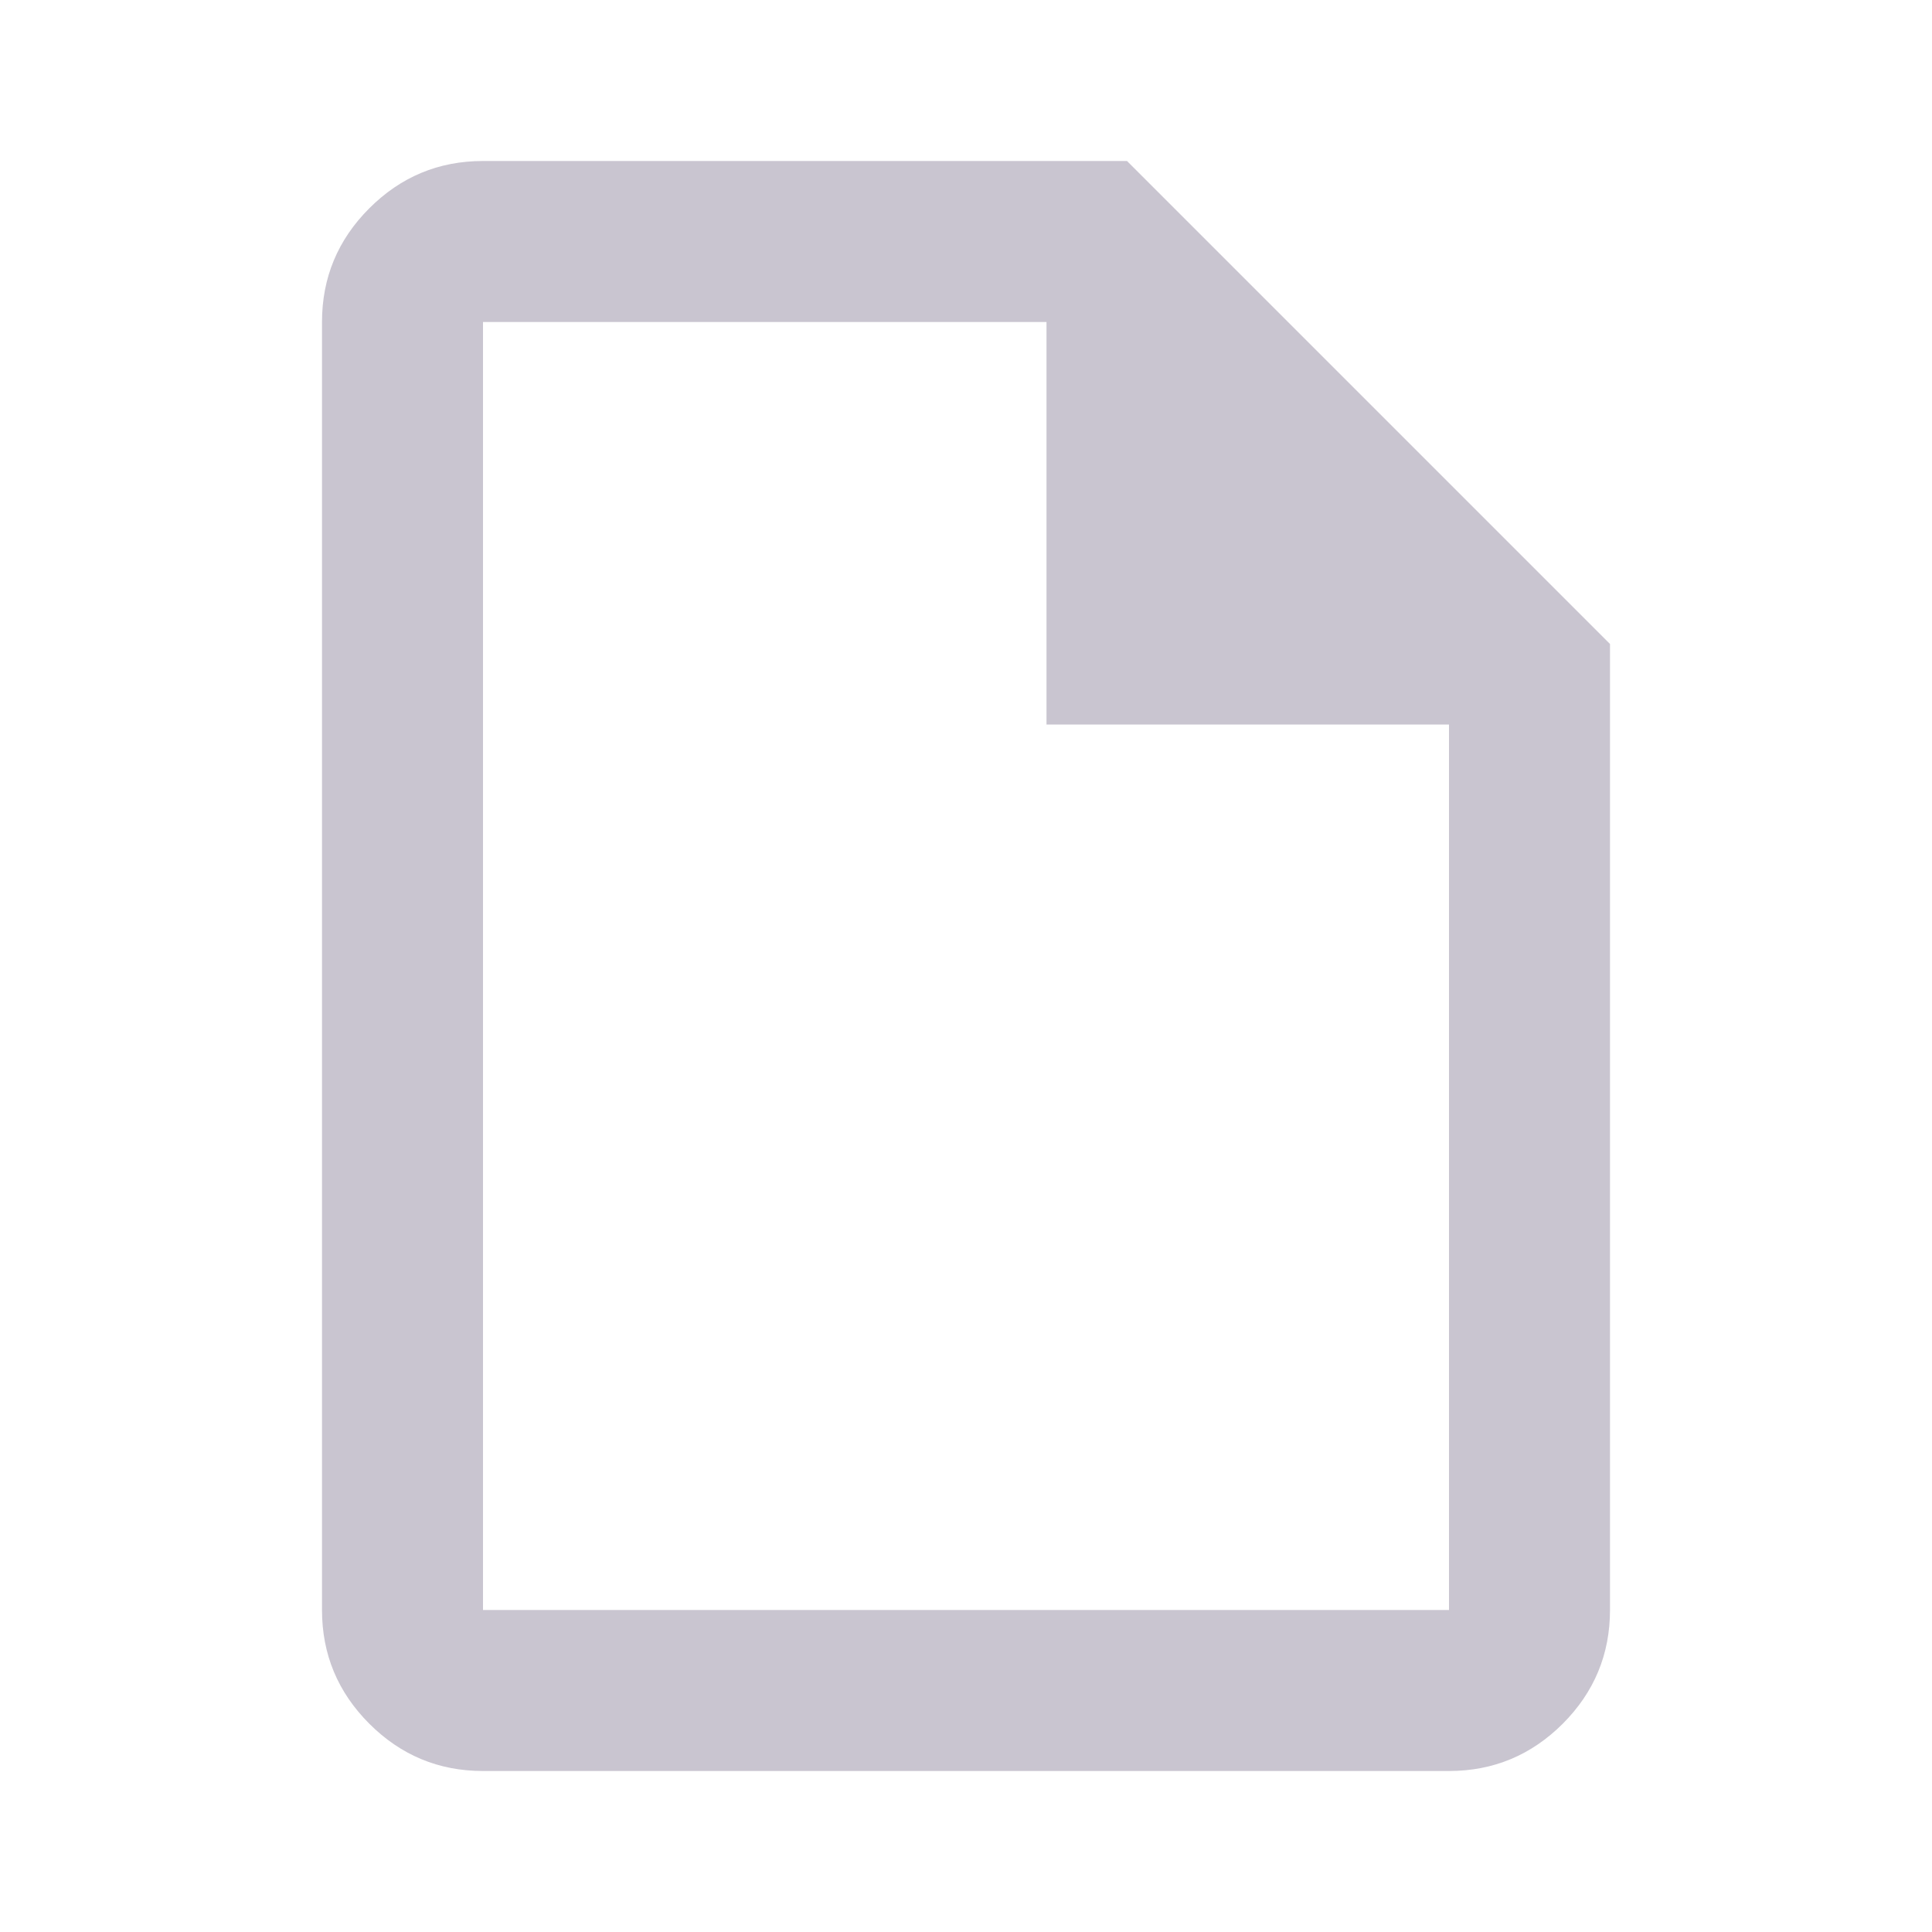
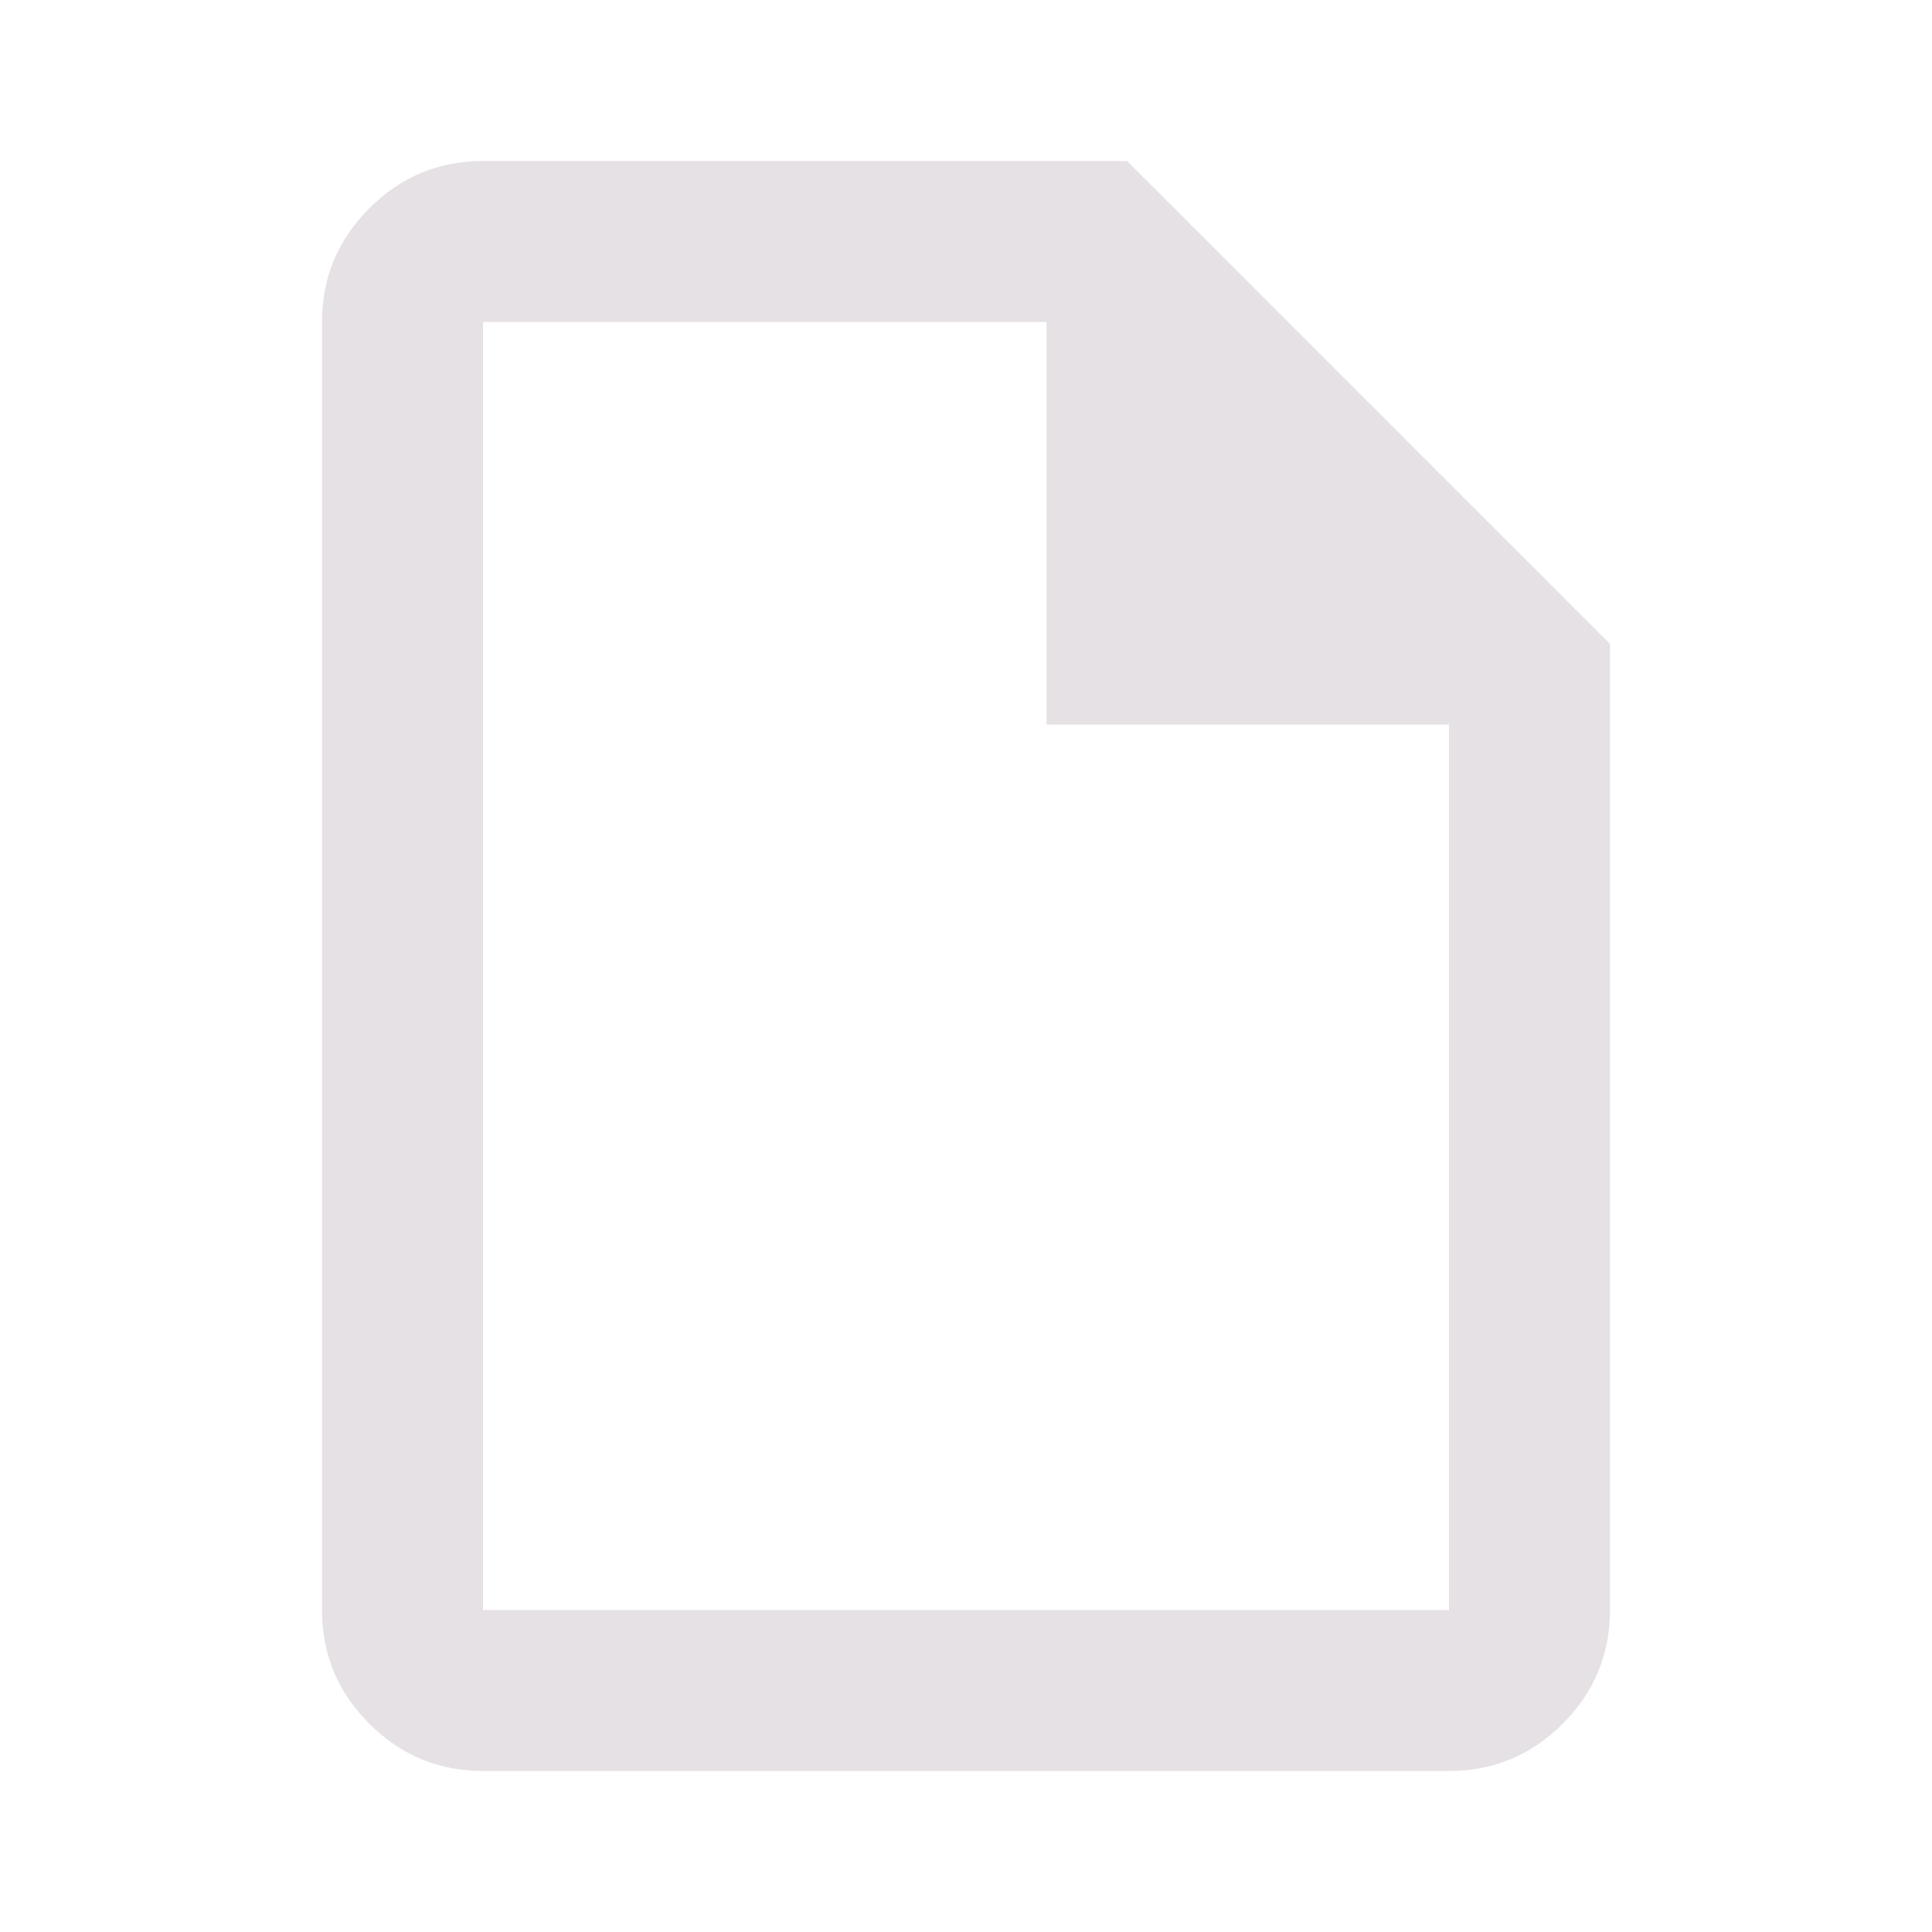
<svg xmlns="http://www.w3.org/2000/svg" width="24" height="24" viewBox="0 0 24 24" fill="none">
-   <path d="M6 22C5.45 22 4.979 21.804 4.588 21.413C4.196 21.021 4 20.55 4 20V4C4 3.45 4.196 2.979 4.588 2.587C4.979 2.196 5.45 2 6 2H14L20 8V20C20 20.55 19.804 21.021 19.413 21.413C19.021 21.804 18.55 22 18 22H6ZM13 9V4H6V20H18V9H13Z" fill="#c9c5d0" />
+   <path d="M6 22C5.45 22 4.979 21.804 4.588 21.413C4.196 21.021 4 20.55 4 20V4C4 3.45 4.196 2.979 4.588 2.587C4.979 2.196 5.45 2 6 2H14L20 8V20C20 20.55 19.804 21.021 19.413 21.413C19.021 21.804 18.55 22 18 22H6ZM13 9V4H6V20H18V9H13Z" fill="#E6E1E5" />
</svg>
